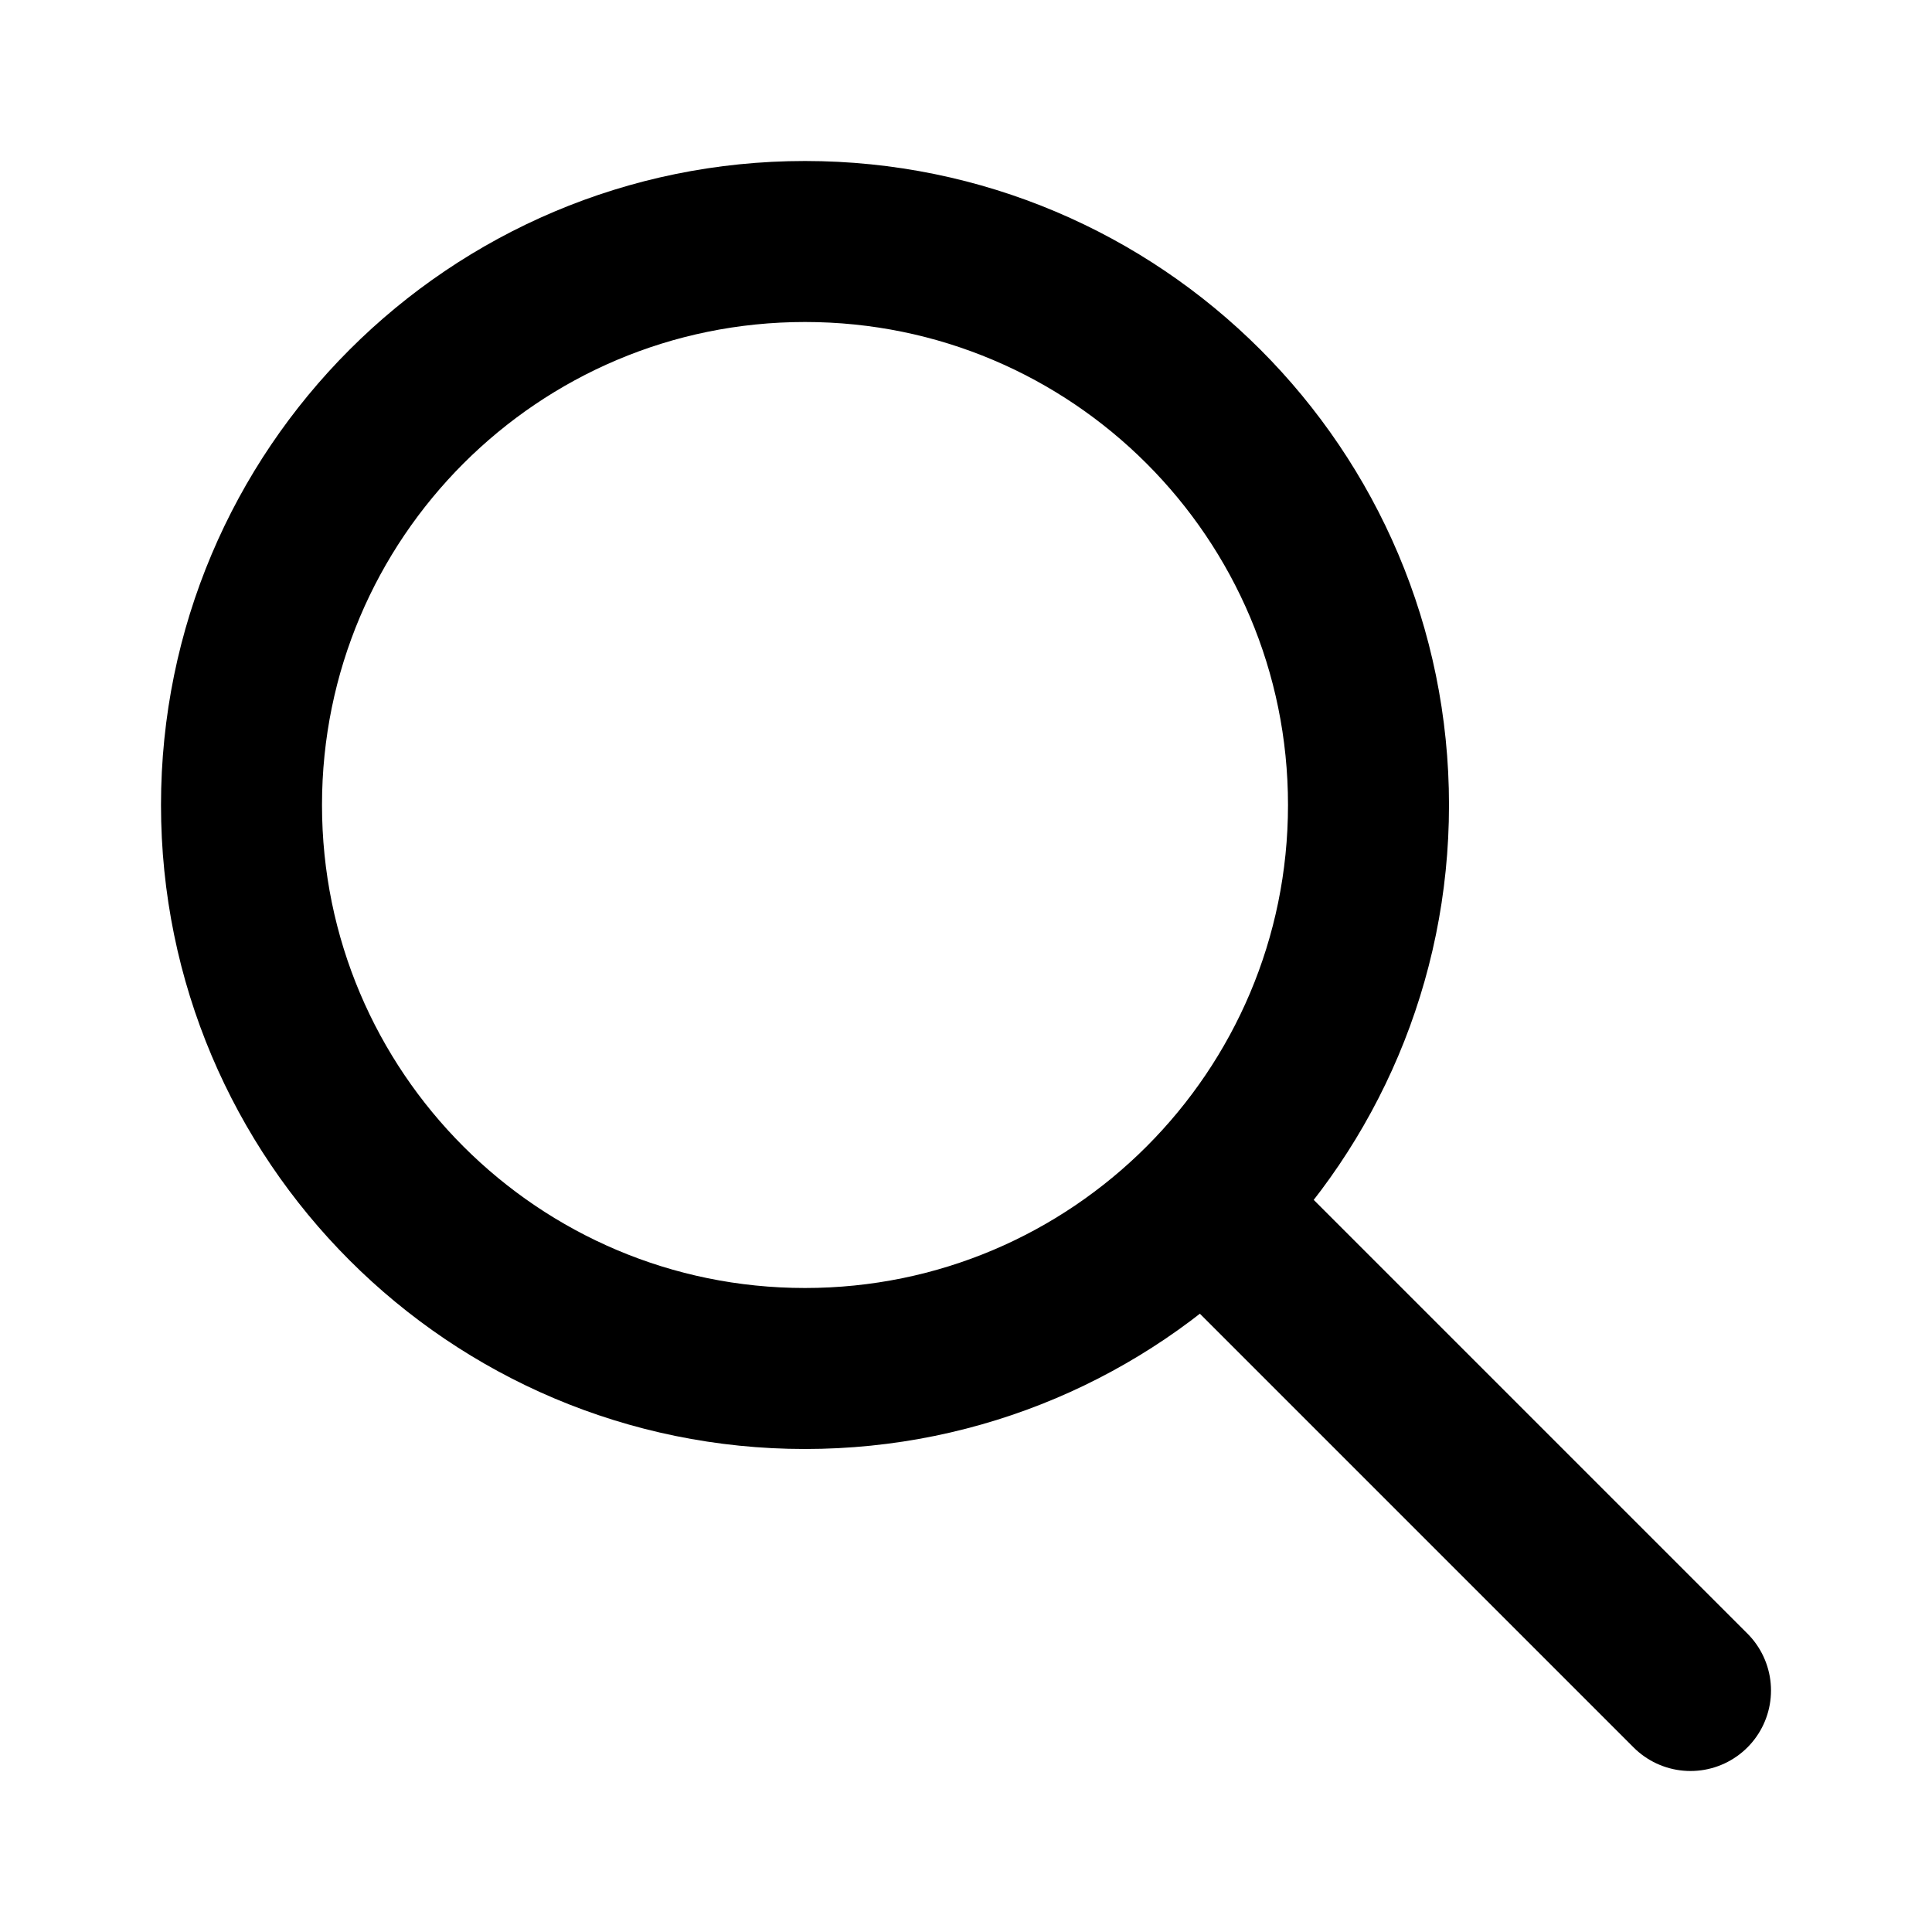
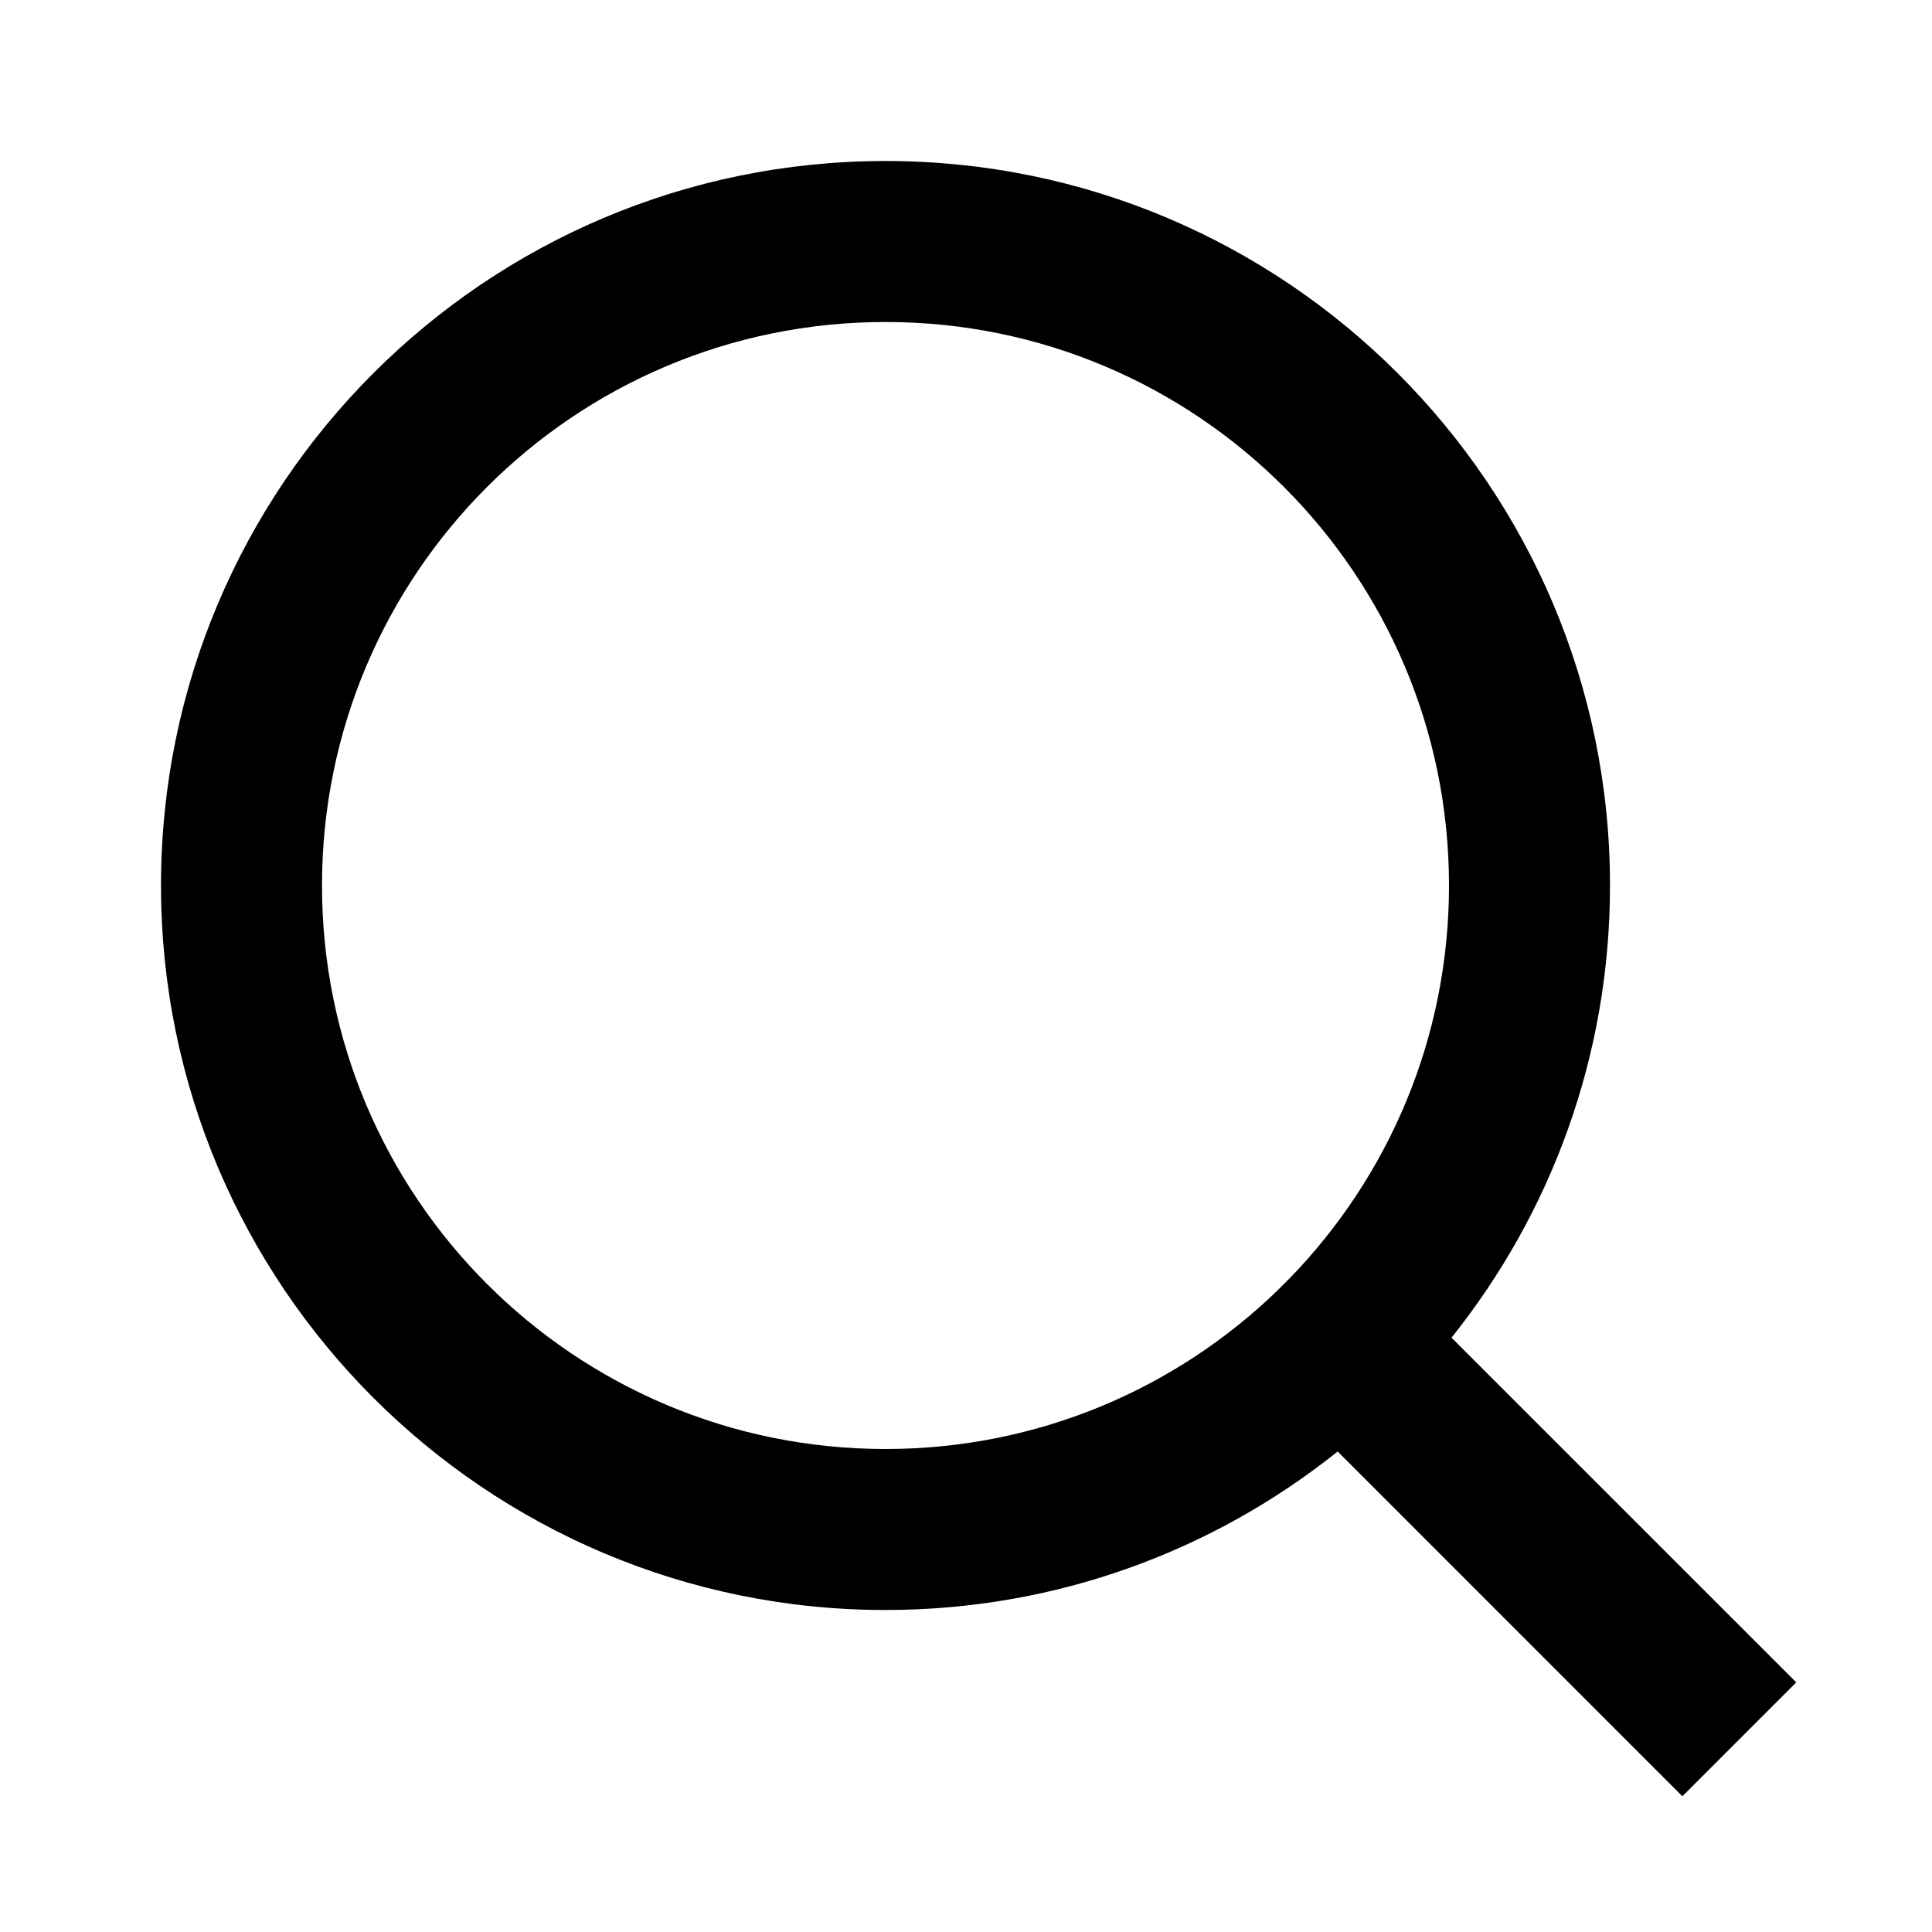
- <svg xmlns="http://www.w3.org/2000/svg" width="24" height="24" viewBox="0 0 24 24" fill="none" stroke="currentColor" stroke-width="2" stroke-linecap="round" stroke-linejoin="round" class="icon icon-tabler icons-tabler-outline icon-tabler-search">
-   <path stroke="none" d="M0 0h24v24H0z" fill="none" />
-   <path d="M10 10m-7 0a7 7 0 1 0 14 0a7 7 0 1 0 -14 0" />
-   <path d="M21 21l-6 -6" />
+ <svg xmlns="http://www.w3.org/2000/svg" viewBox="0 0 24 24" fill="currentColor">
+   <path d="M18.031 16.617L22.314 20.899L20.899 22.314L16.617 18.031C15.077 19.263 13.124 20 11 20C6.032 20 2 15.968 2 11C2 6.032 6.032 2 11 2C15.968 2 20 6.032 20 11C20 13.124 19.263 15.077 18.031 16.617ZM16.025 15.875C17.247 14.615 18 12.896 18 11C18 7.133 14.867 4 11 4C7.133 4 4 7.133 4 11C4 14.867 7.133 18 11 18C12.896 18 14.615 17.247 15.875 16.025L16.025 15.875Z" />
</svg>
